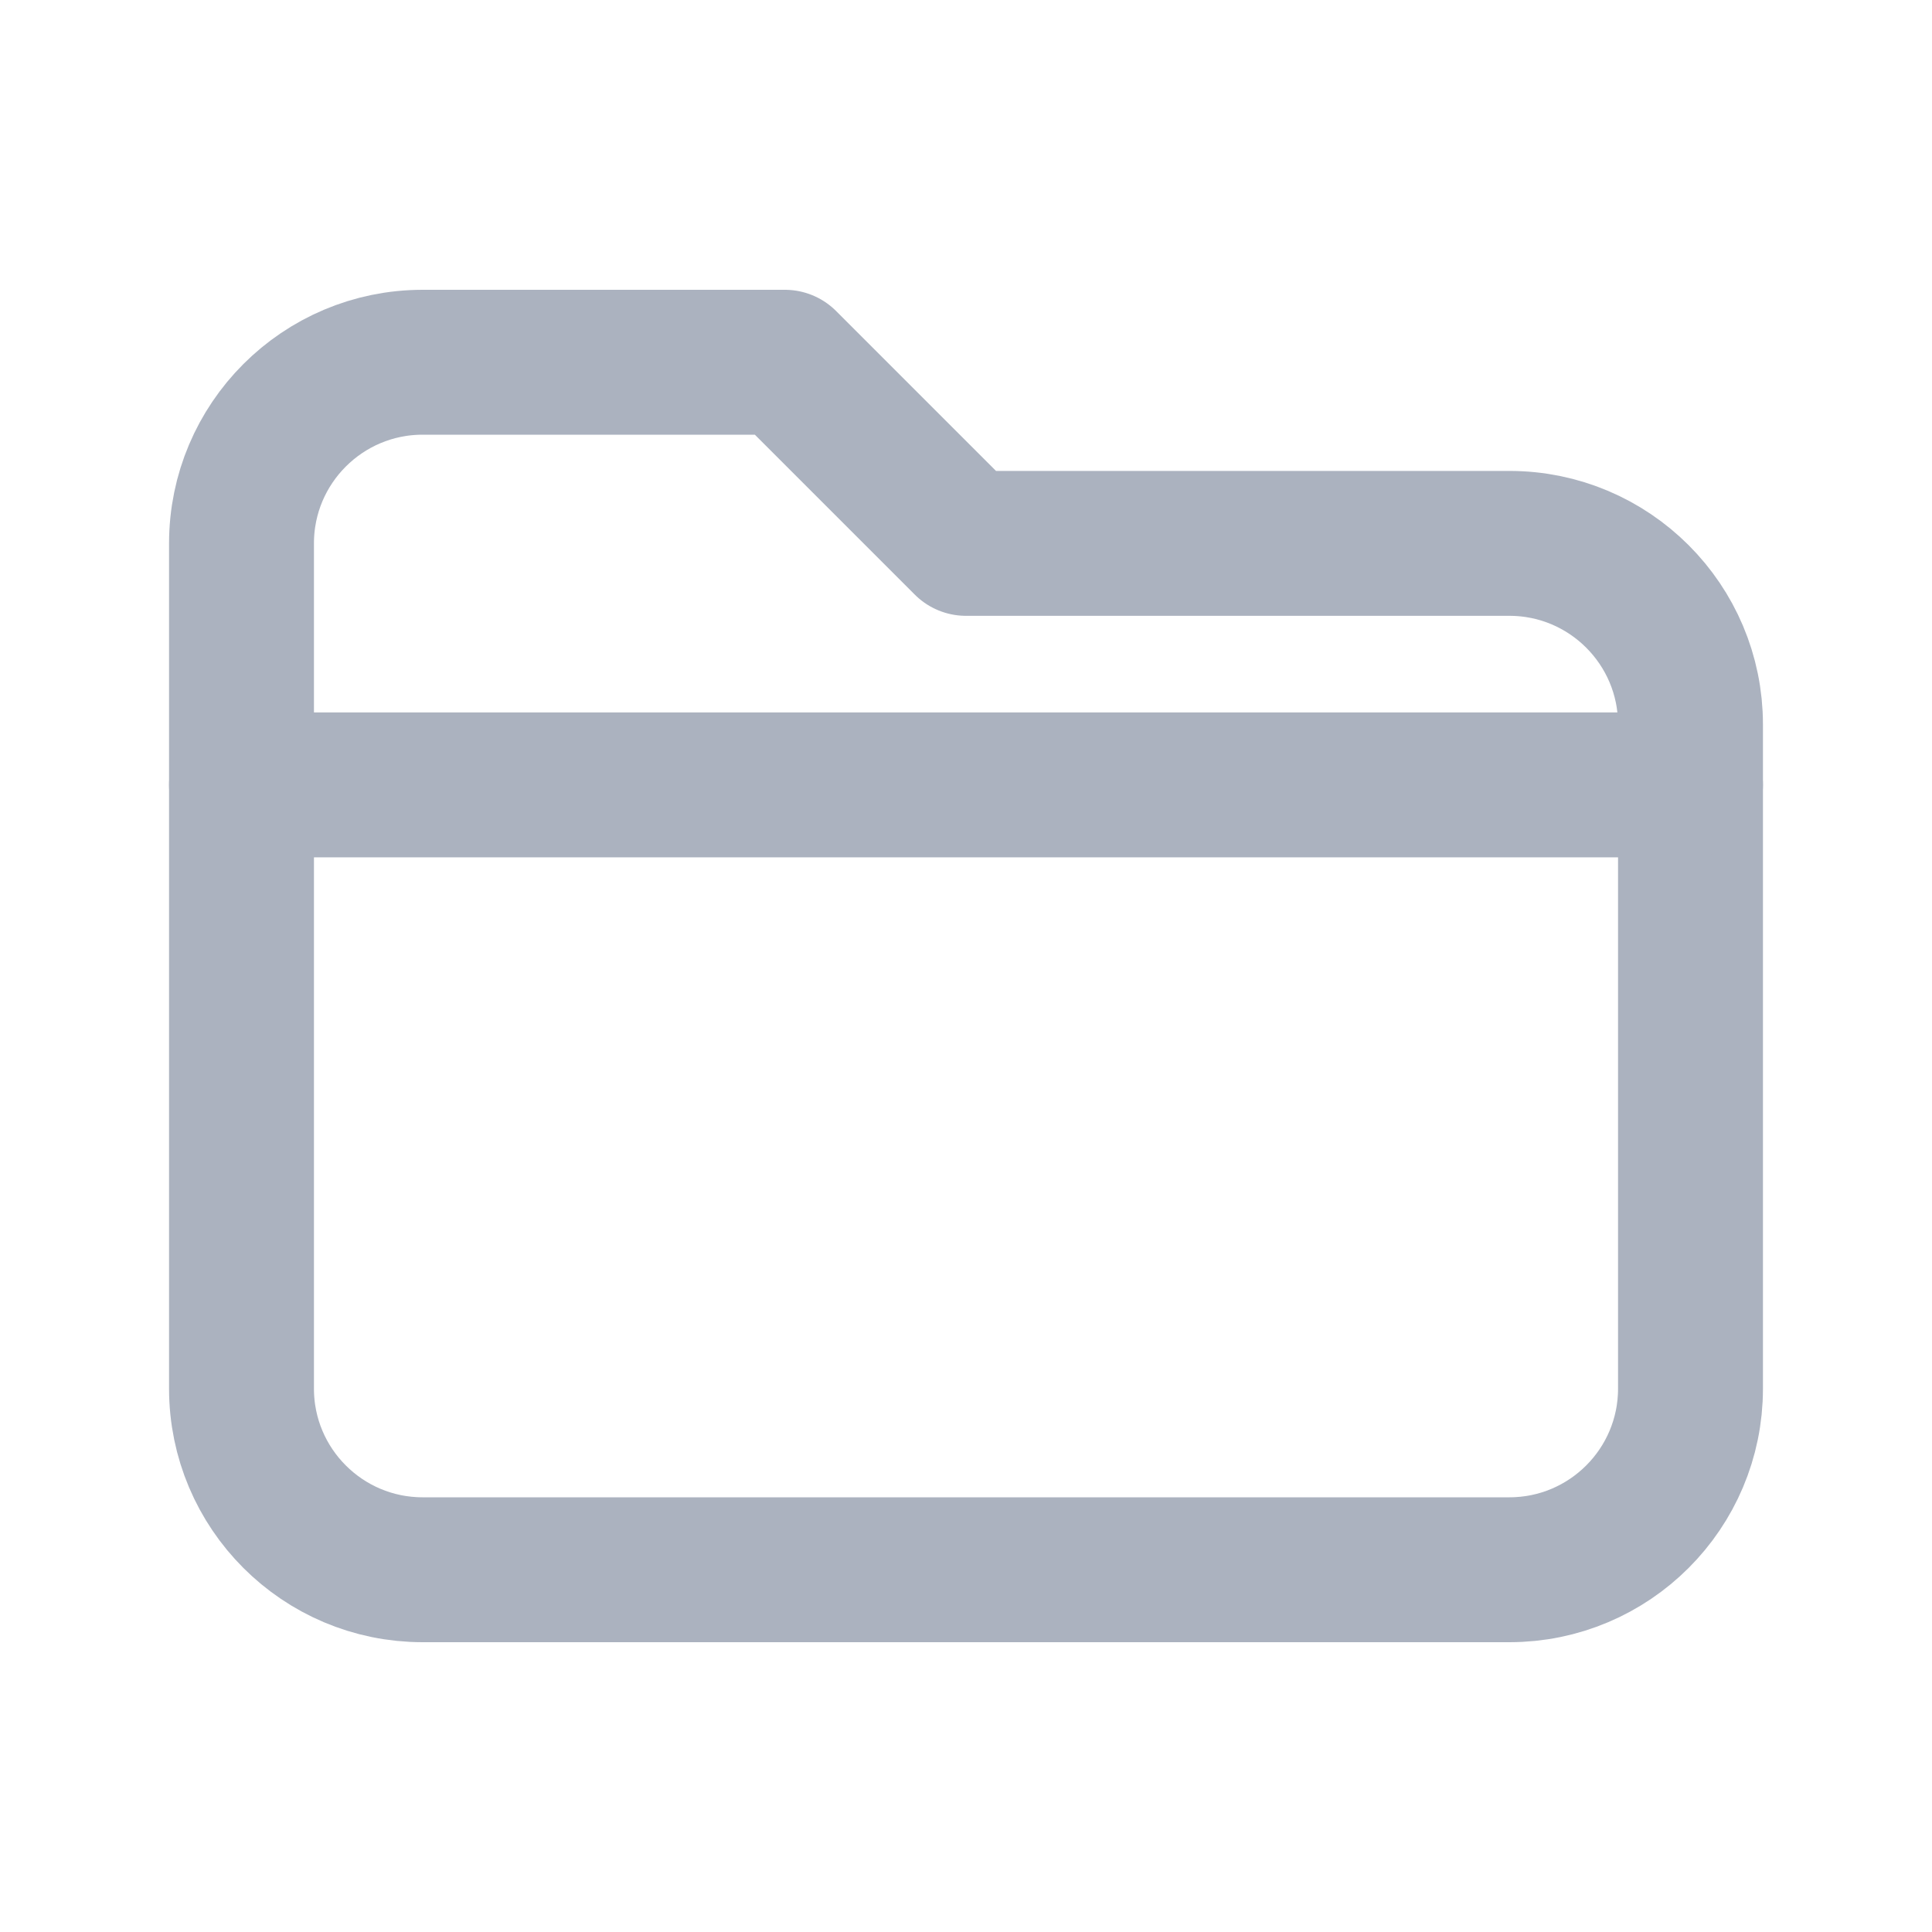
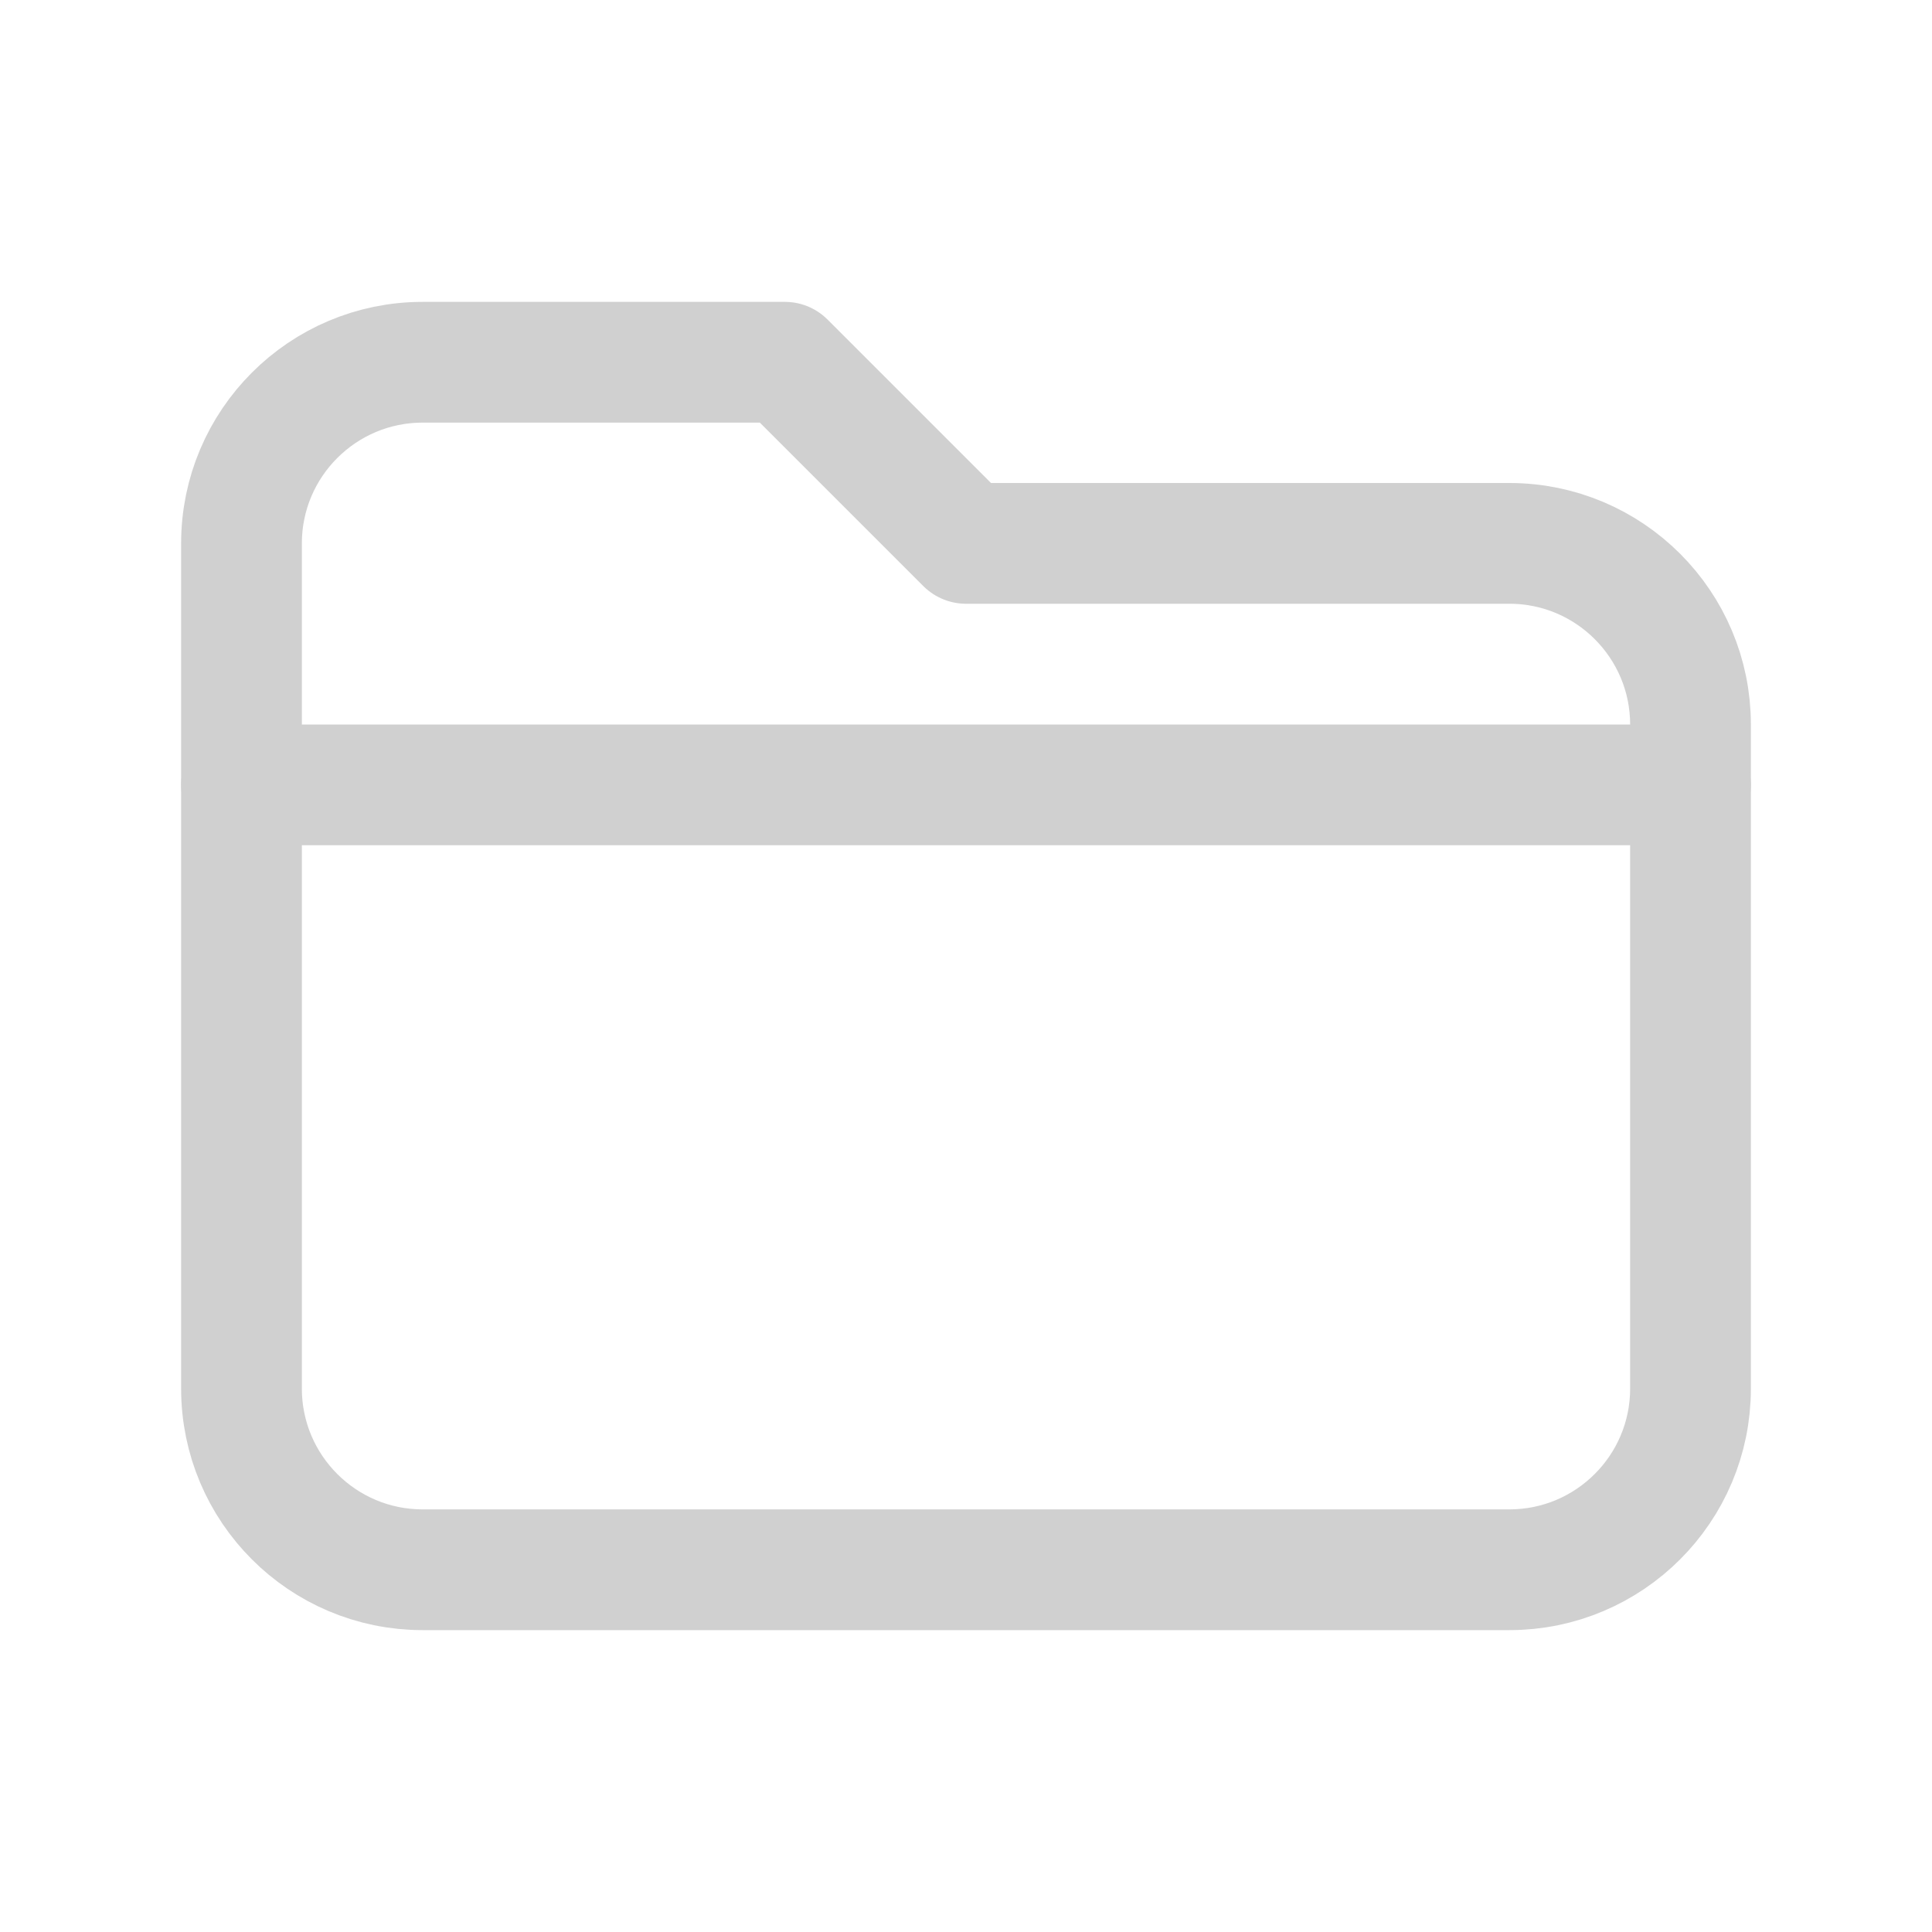
<svg xmlns="http://www.w3.org/2000/svg" width="16" height="16" viewBox="0 0 16 16" fill="none">
-   <path d="M2 4.5C2 3.672 2.672 3 3.5 3H6.5L8 4.5H12.5C13.328 4.5 14 5.172 14 6V11.5C14 12.328 13.328 13 12.5 13H3.5C2.672 13 2 12.328 2 11.5V4.5Z" stroke="#ABB2BF" stroke-width="1.2" stroke-linecap="round" stroke-linejoin="round" />
-   <path d="M2 6.5H14" stroke="#ABB2BF" stroke-width="1.2" stroke-linecap="round" stroke-linejoin="round" />
+   <path d="M2 4.5C2 3.672 2.672 3 3.5 3H6.5L8 4.5H12.5C13.328 4.5 14 5.172 14 6V11.5C14 12.328 13.328 13 12.5 13H3.5C2.672 13 2 12.328 2 11.5V4.5Z" stroke="#D0D0D0" stroke-width="1" stroke-linecap="round" stroke-linejoin="round" />
+   <path d="M2 6.5H14" stroke="#D0D0D0" stroke-width="1" stroke-linecap="round" stroke-linejoin="round" />
</svg>
